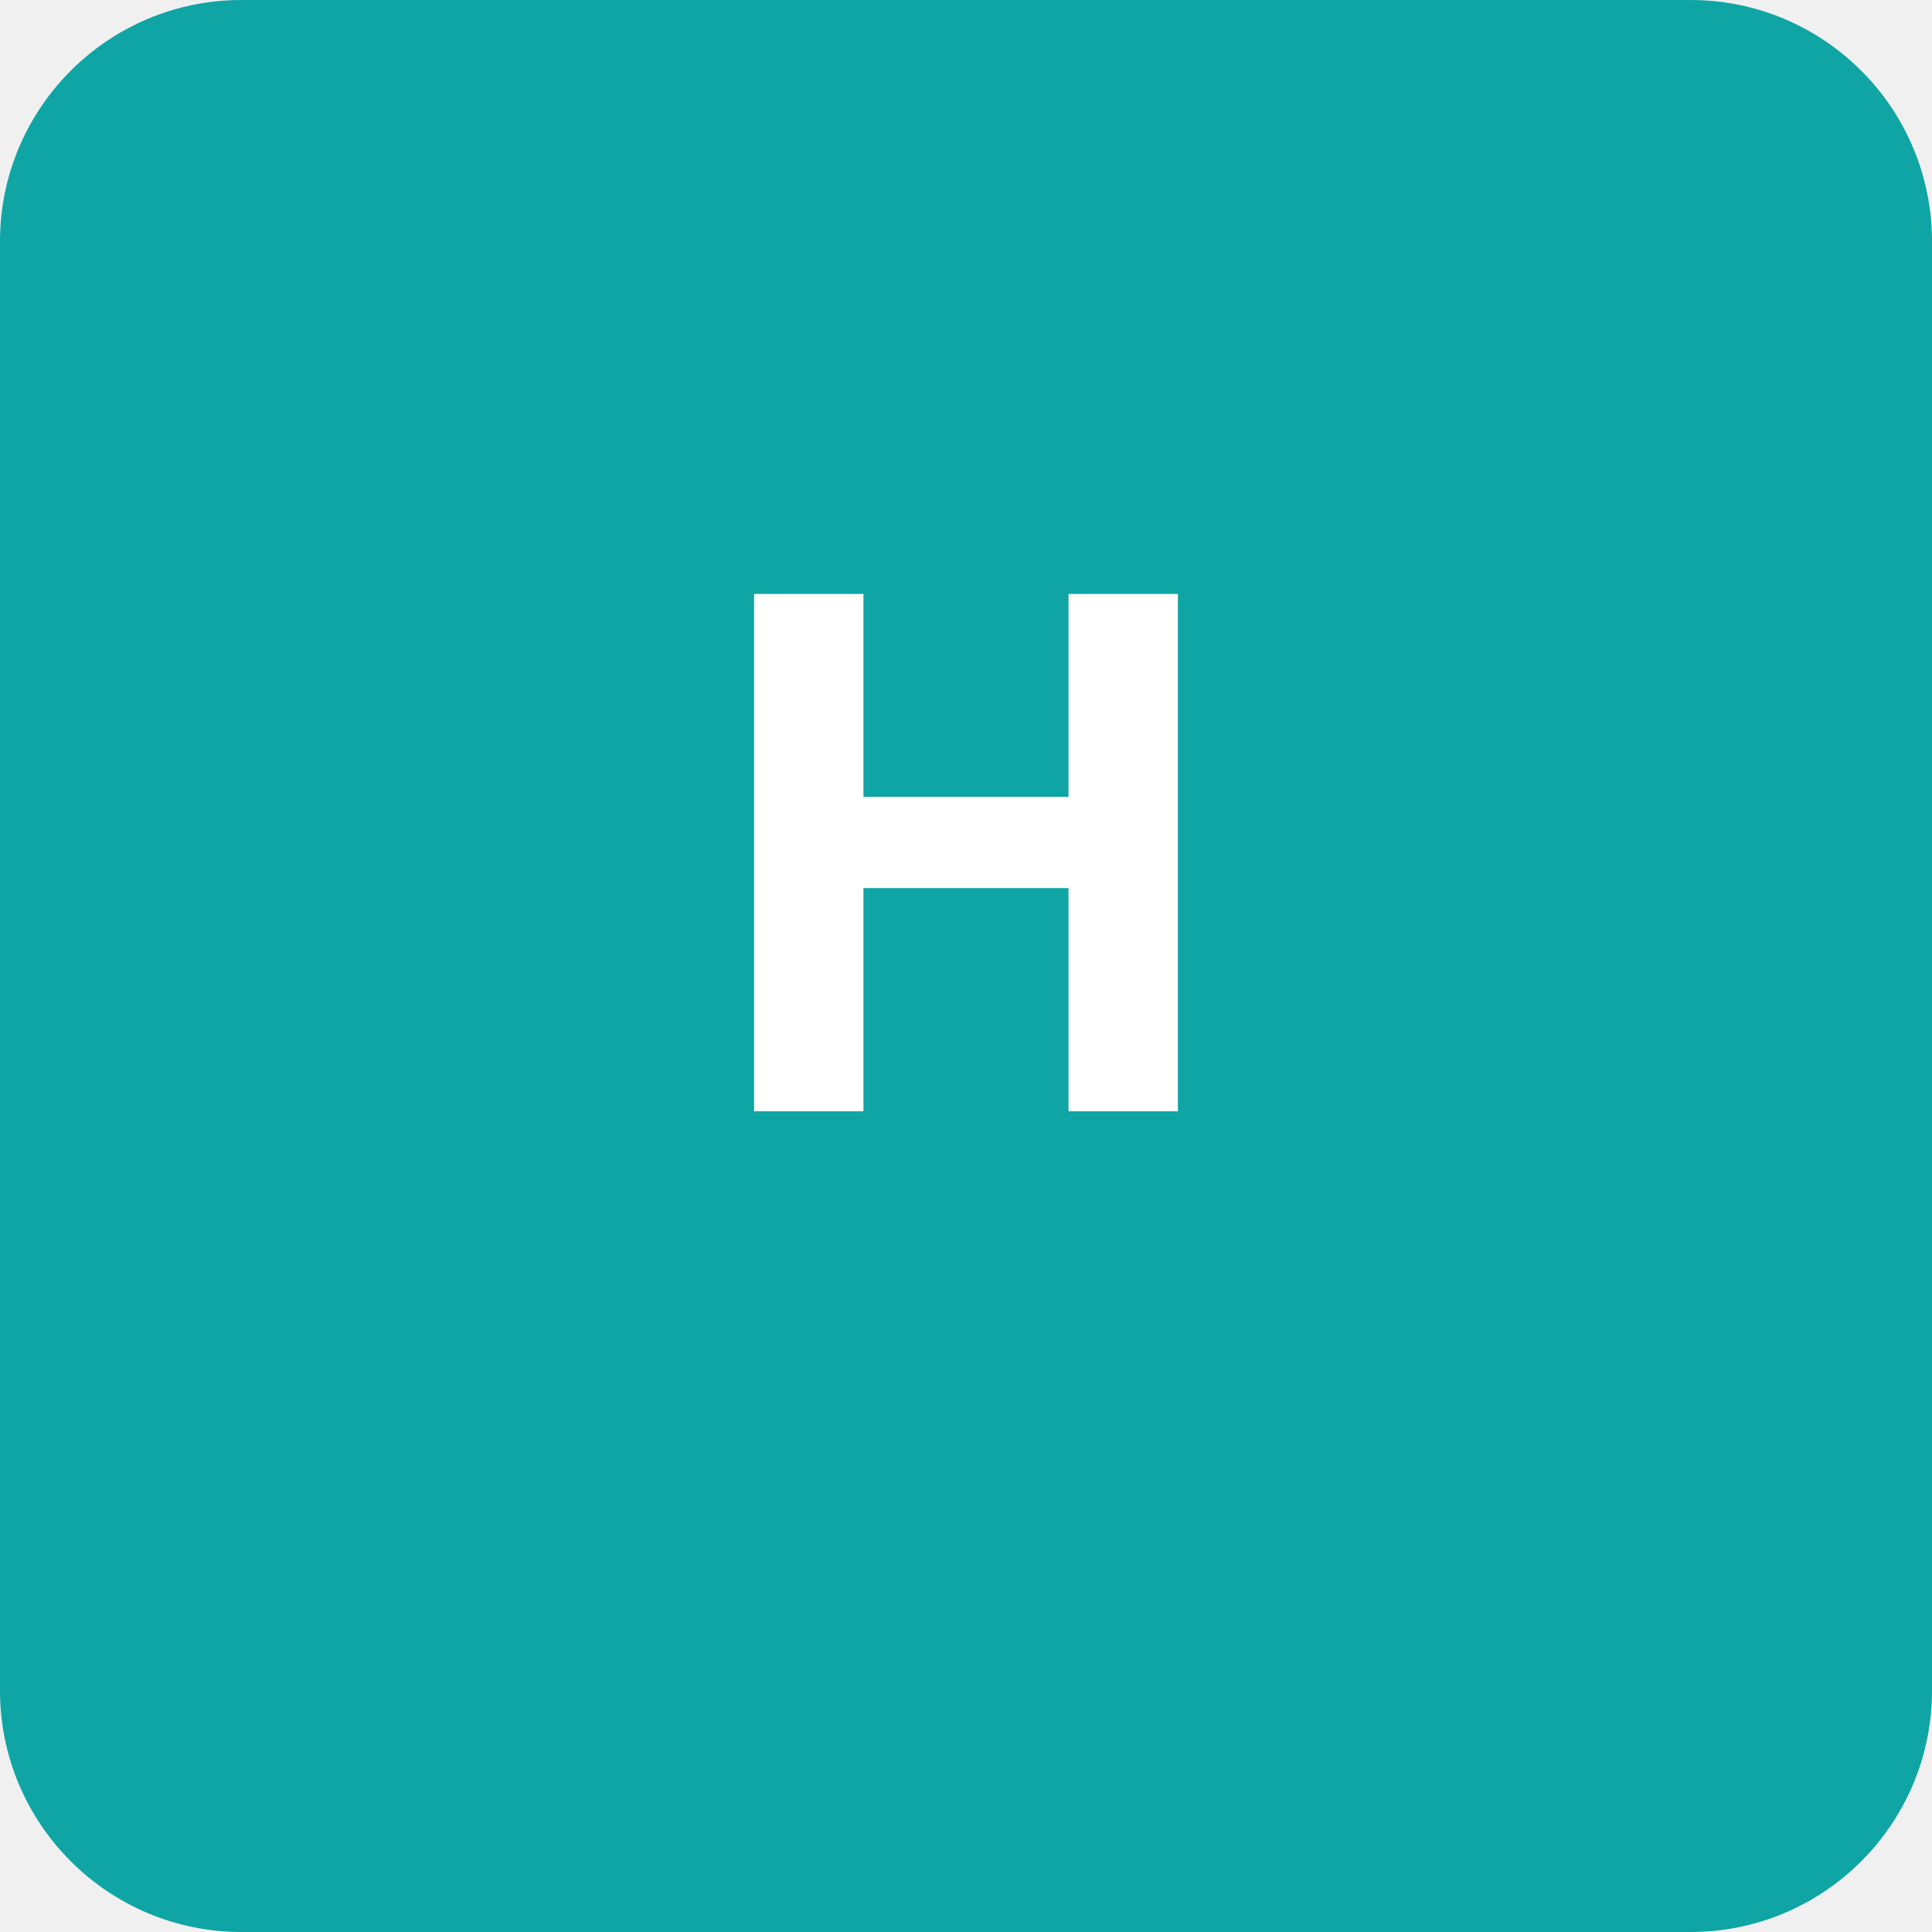
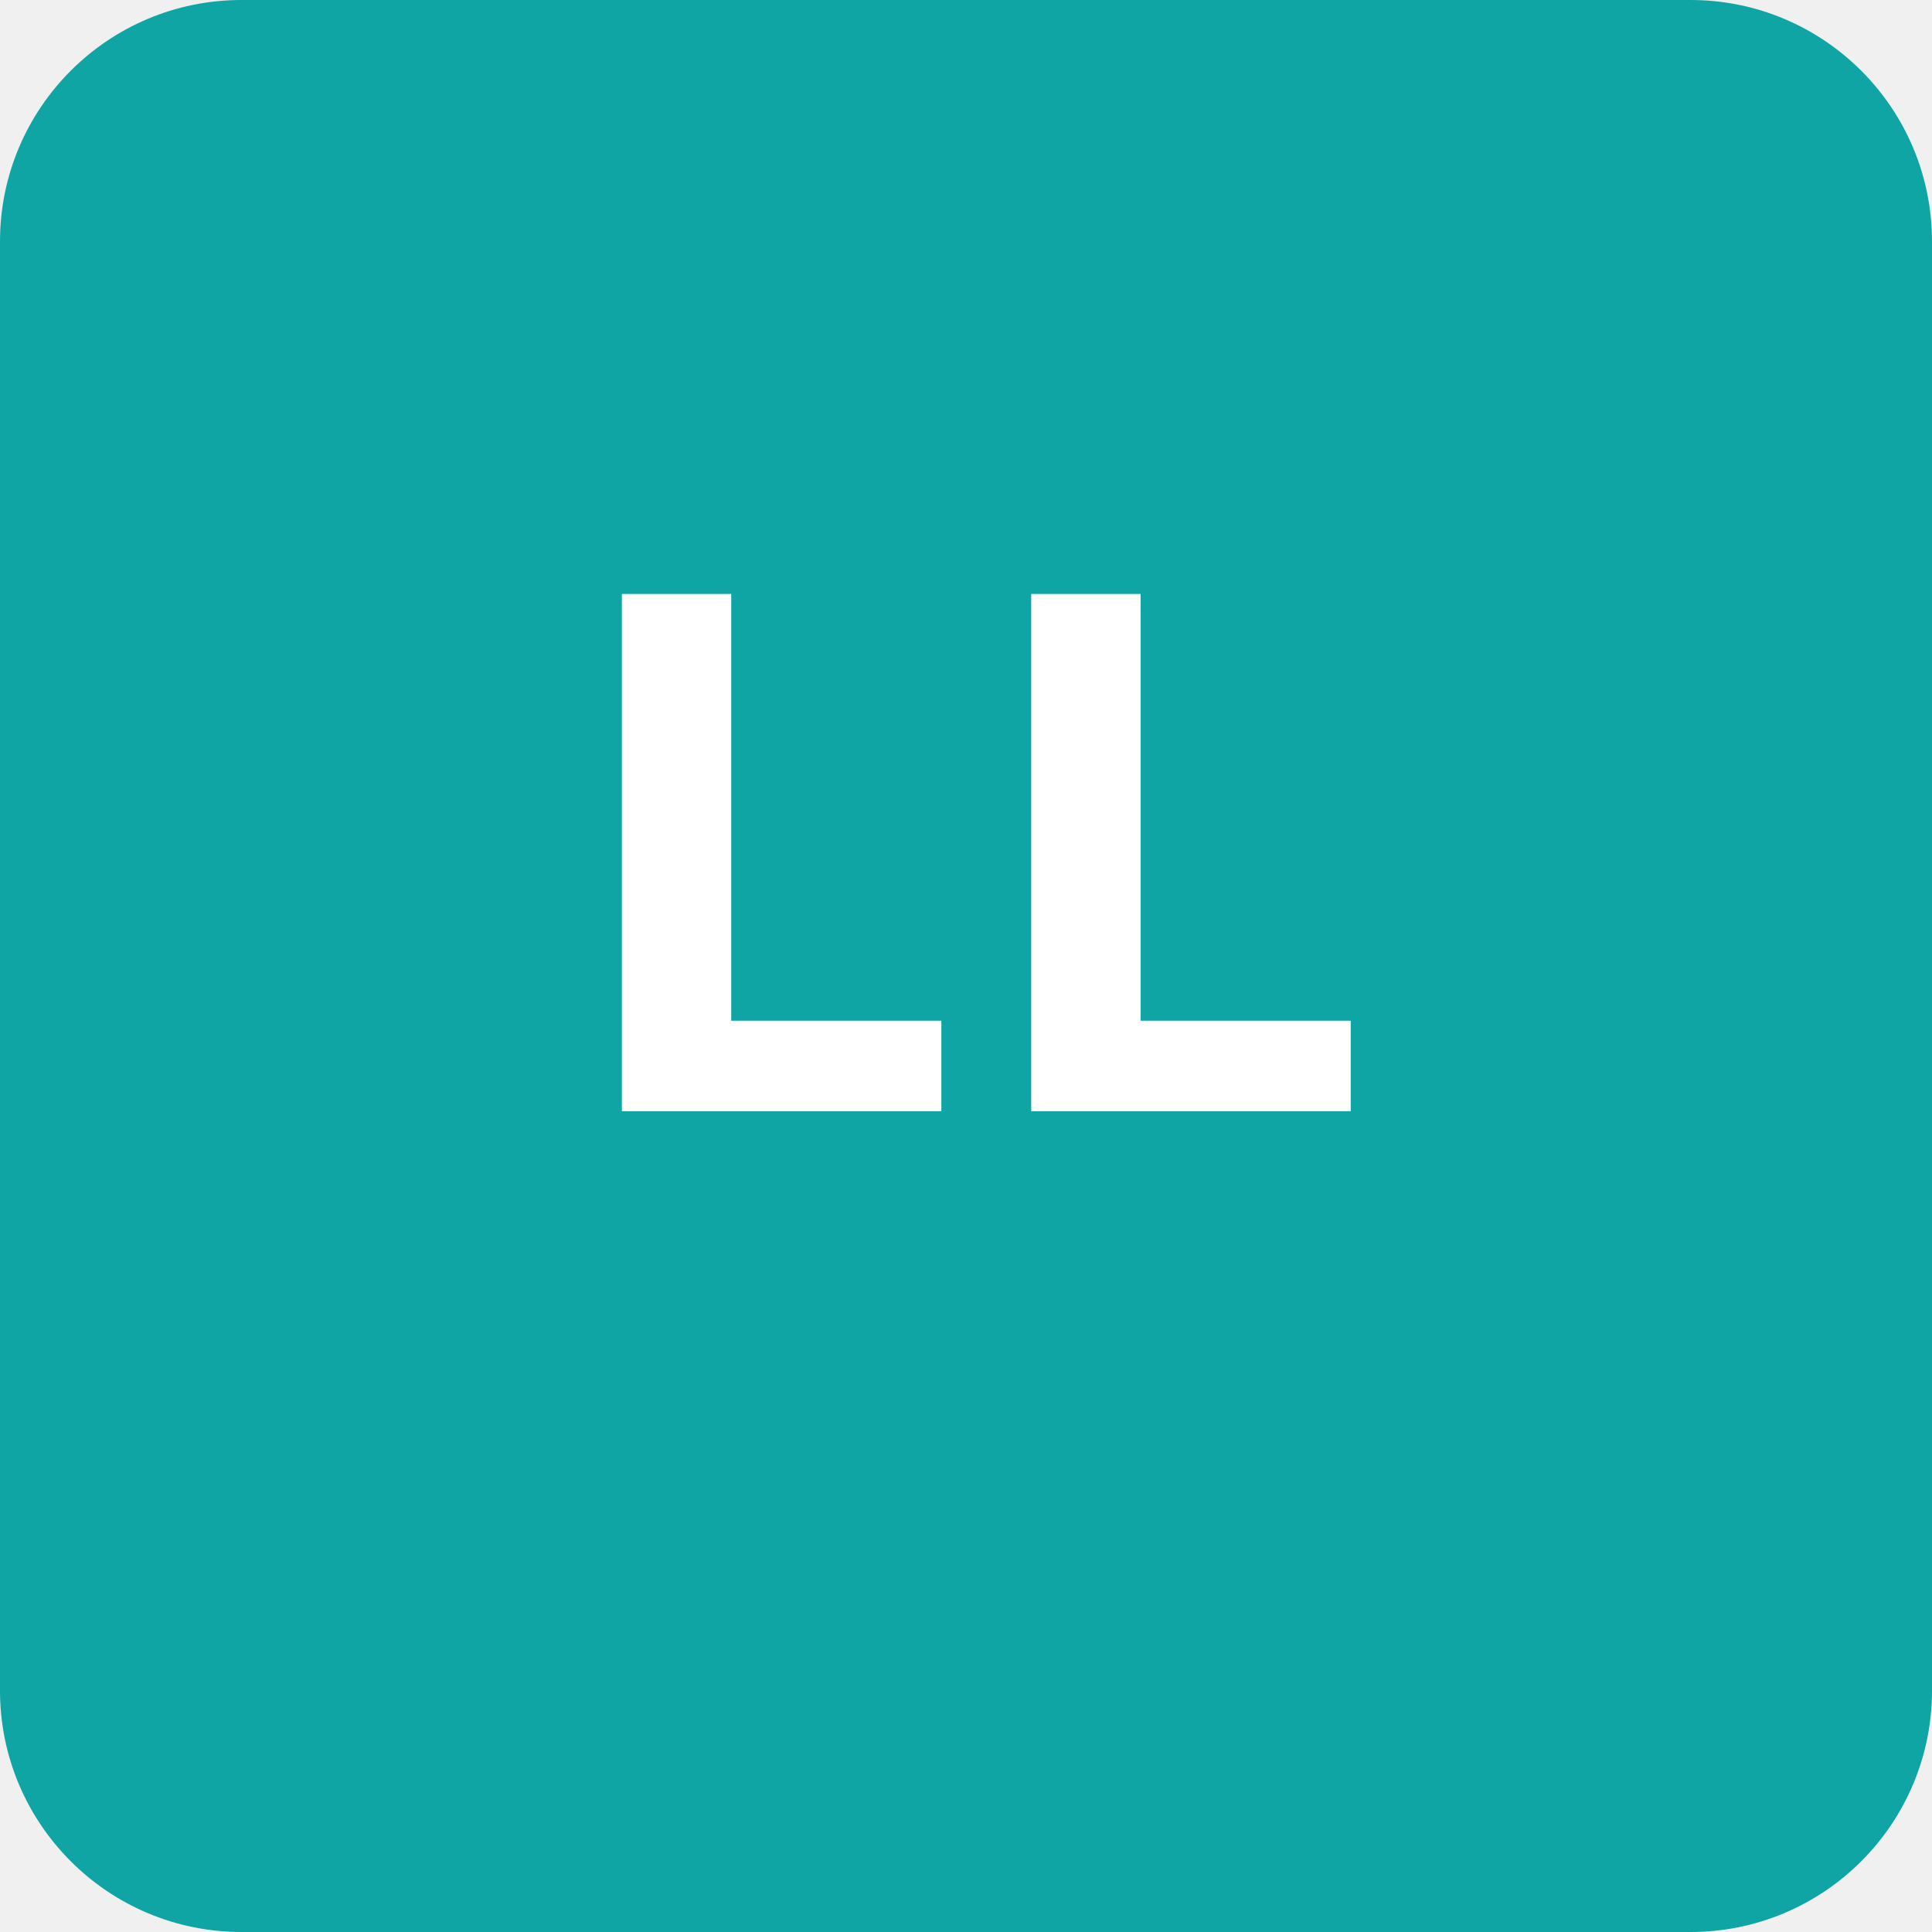
<svg xmlns="http://www.w3.org/2000/svg" width="512" height="512" viewBox="0 0 512 512">
  <rect width="100%" height="100%" rx="64" fill="#0ea5a4" />
  <g fill="#fff" font-family="sans-serif" font-weight="700" font-size="192" text-anchor="middle" dominant-baseline="central">
-     <text x="256" y="220">H</text>
+     <text x="256" y="220">LL</text>
  </g>
</svg>
